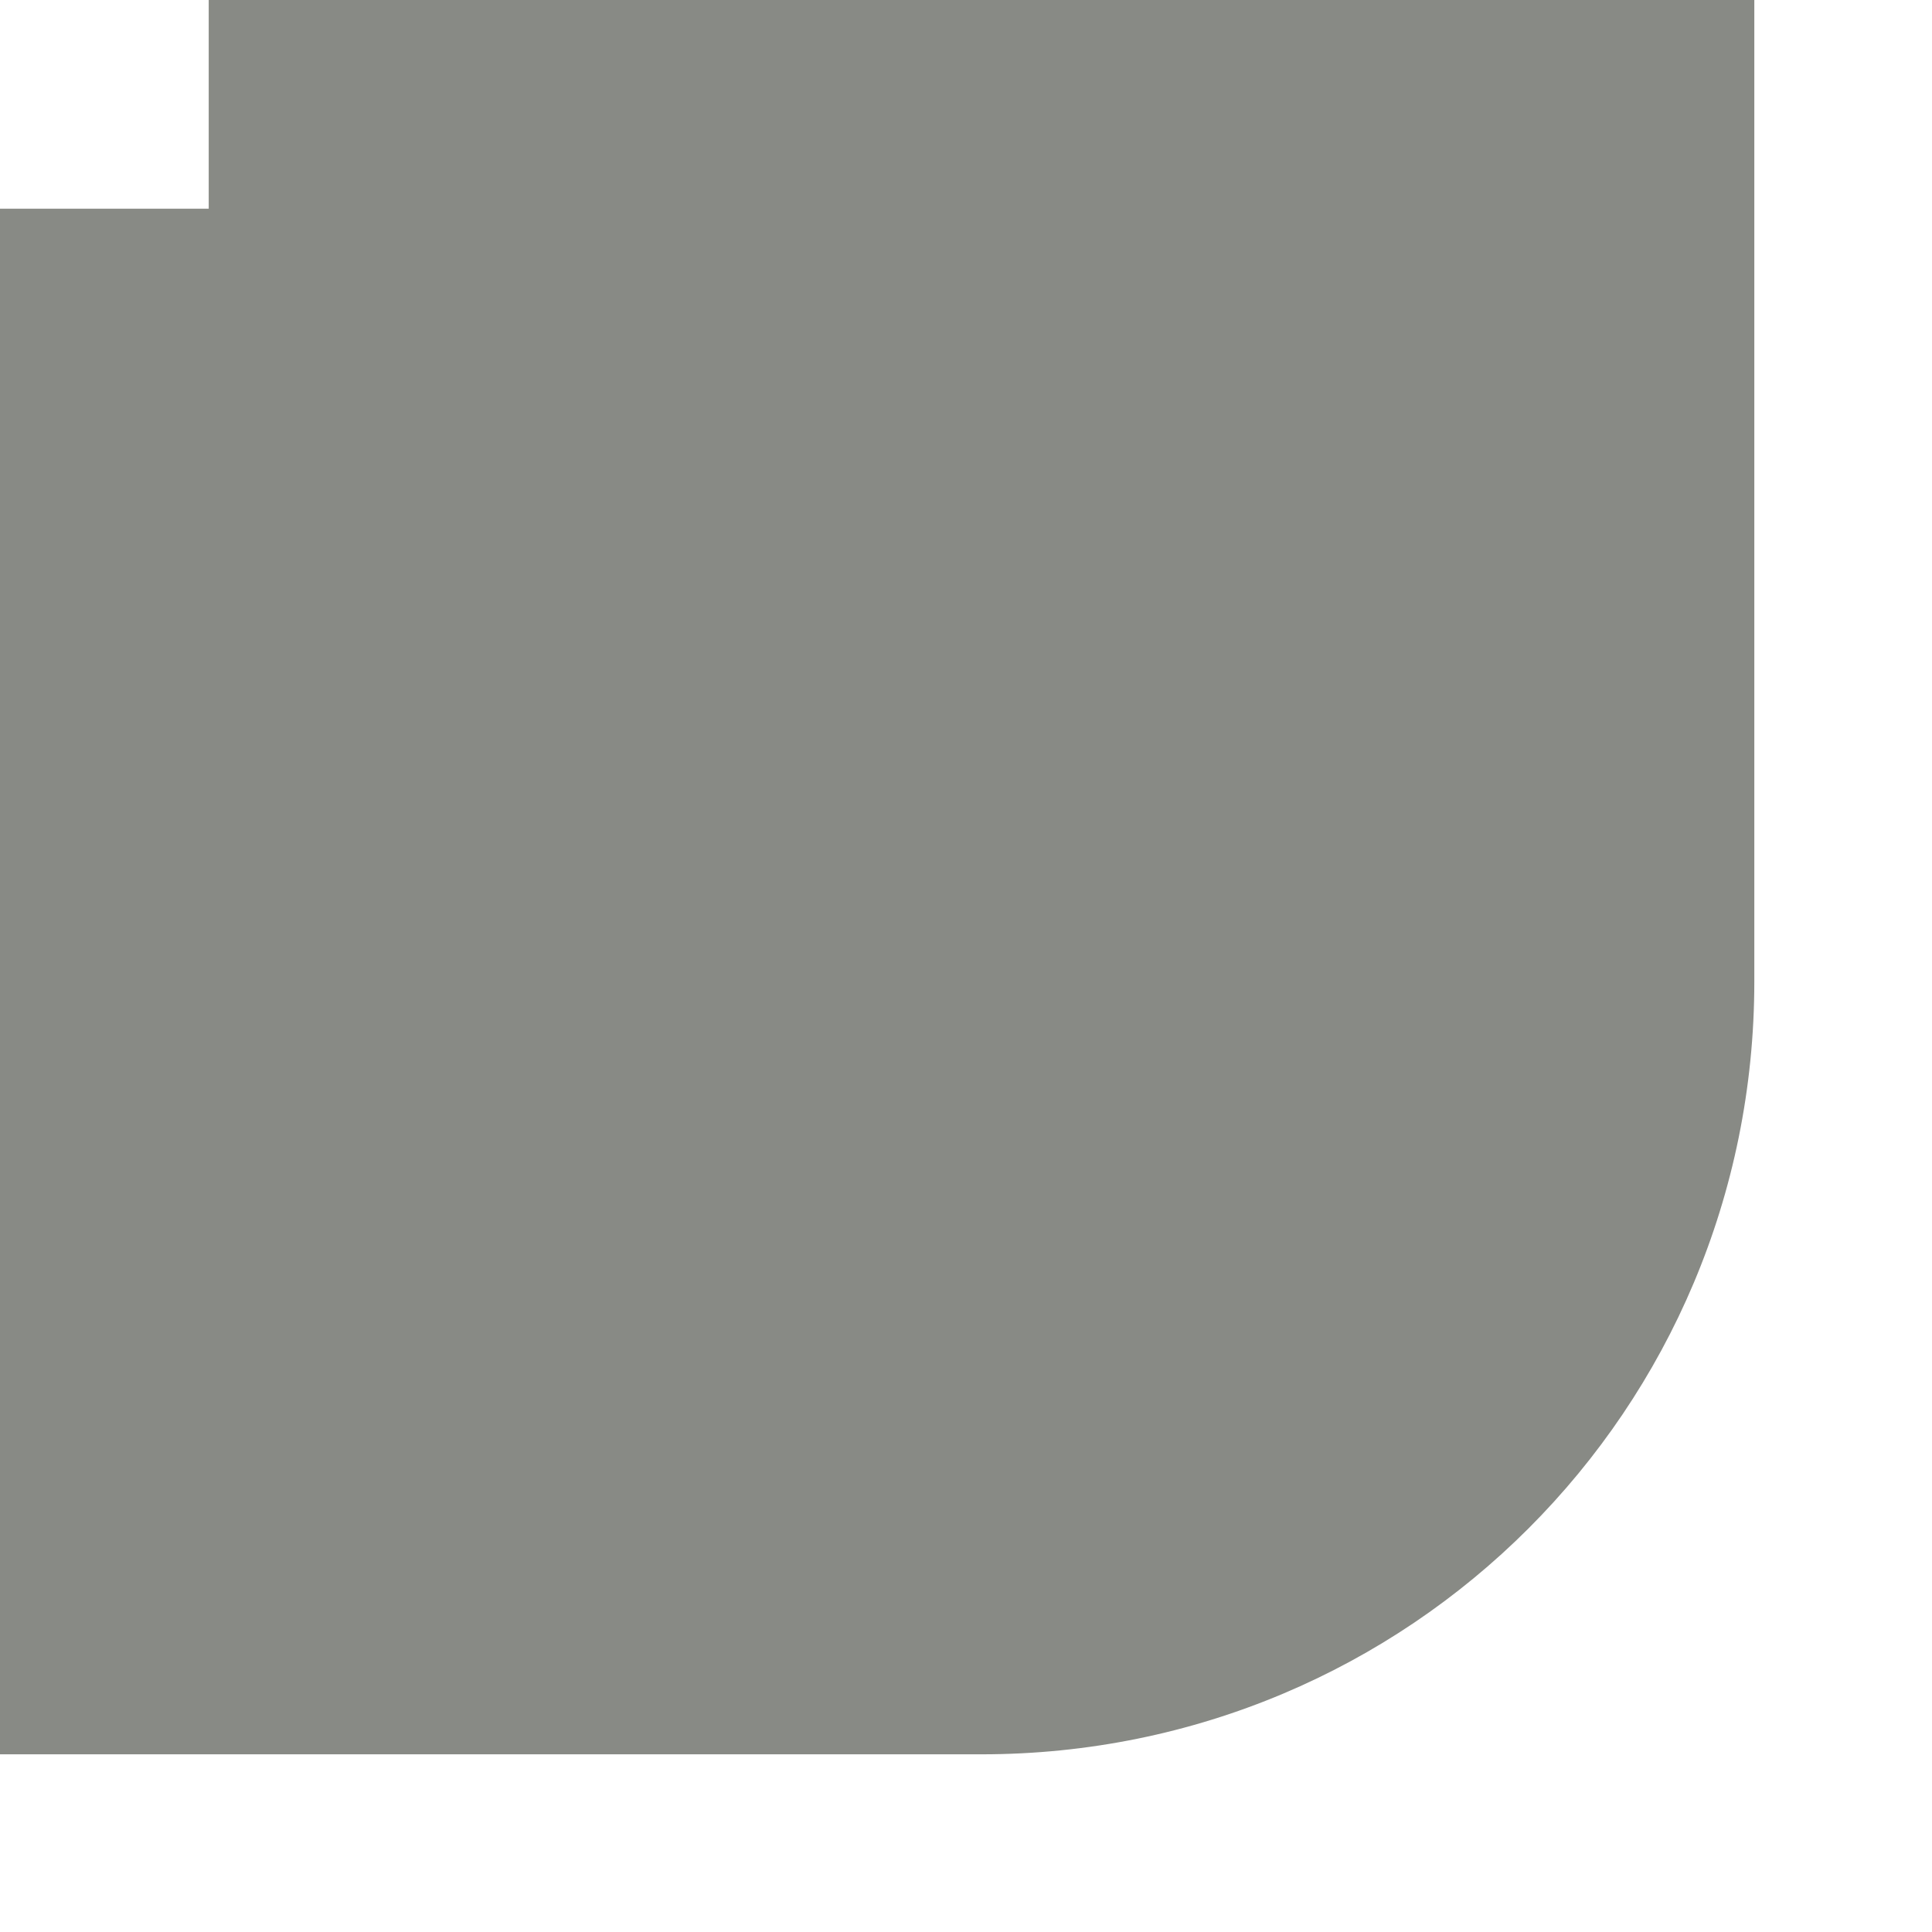
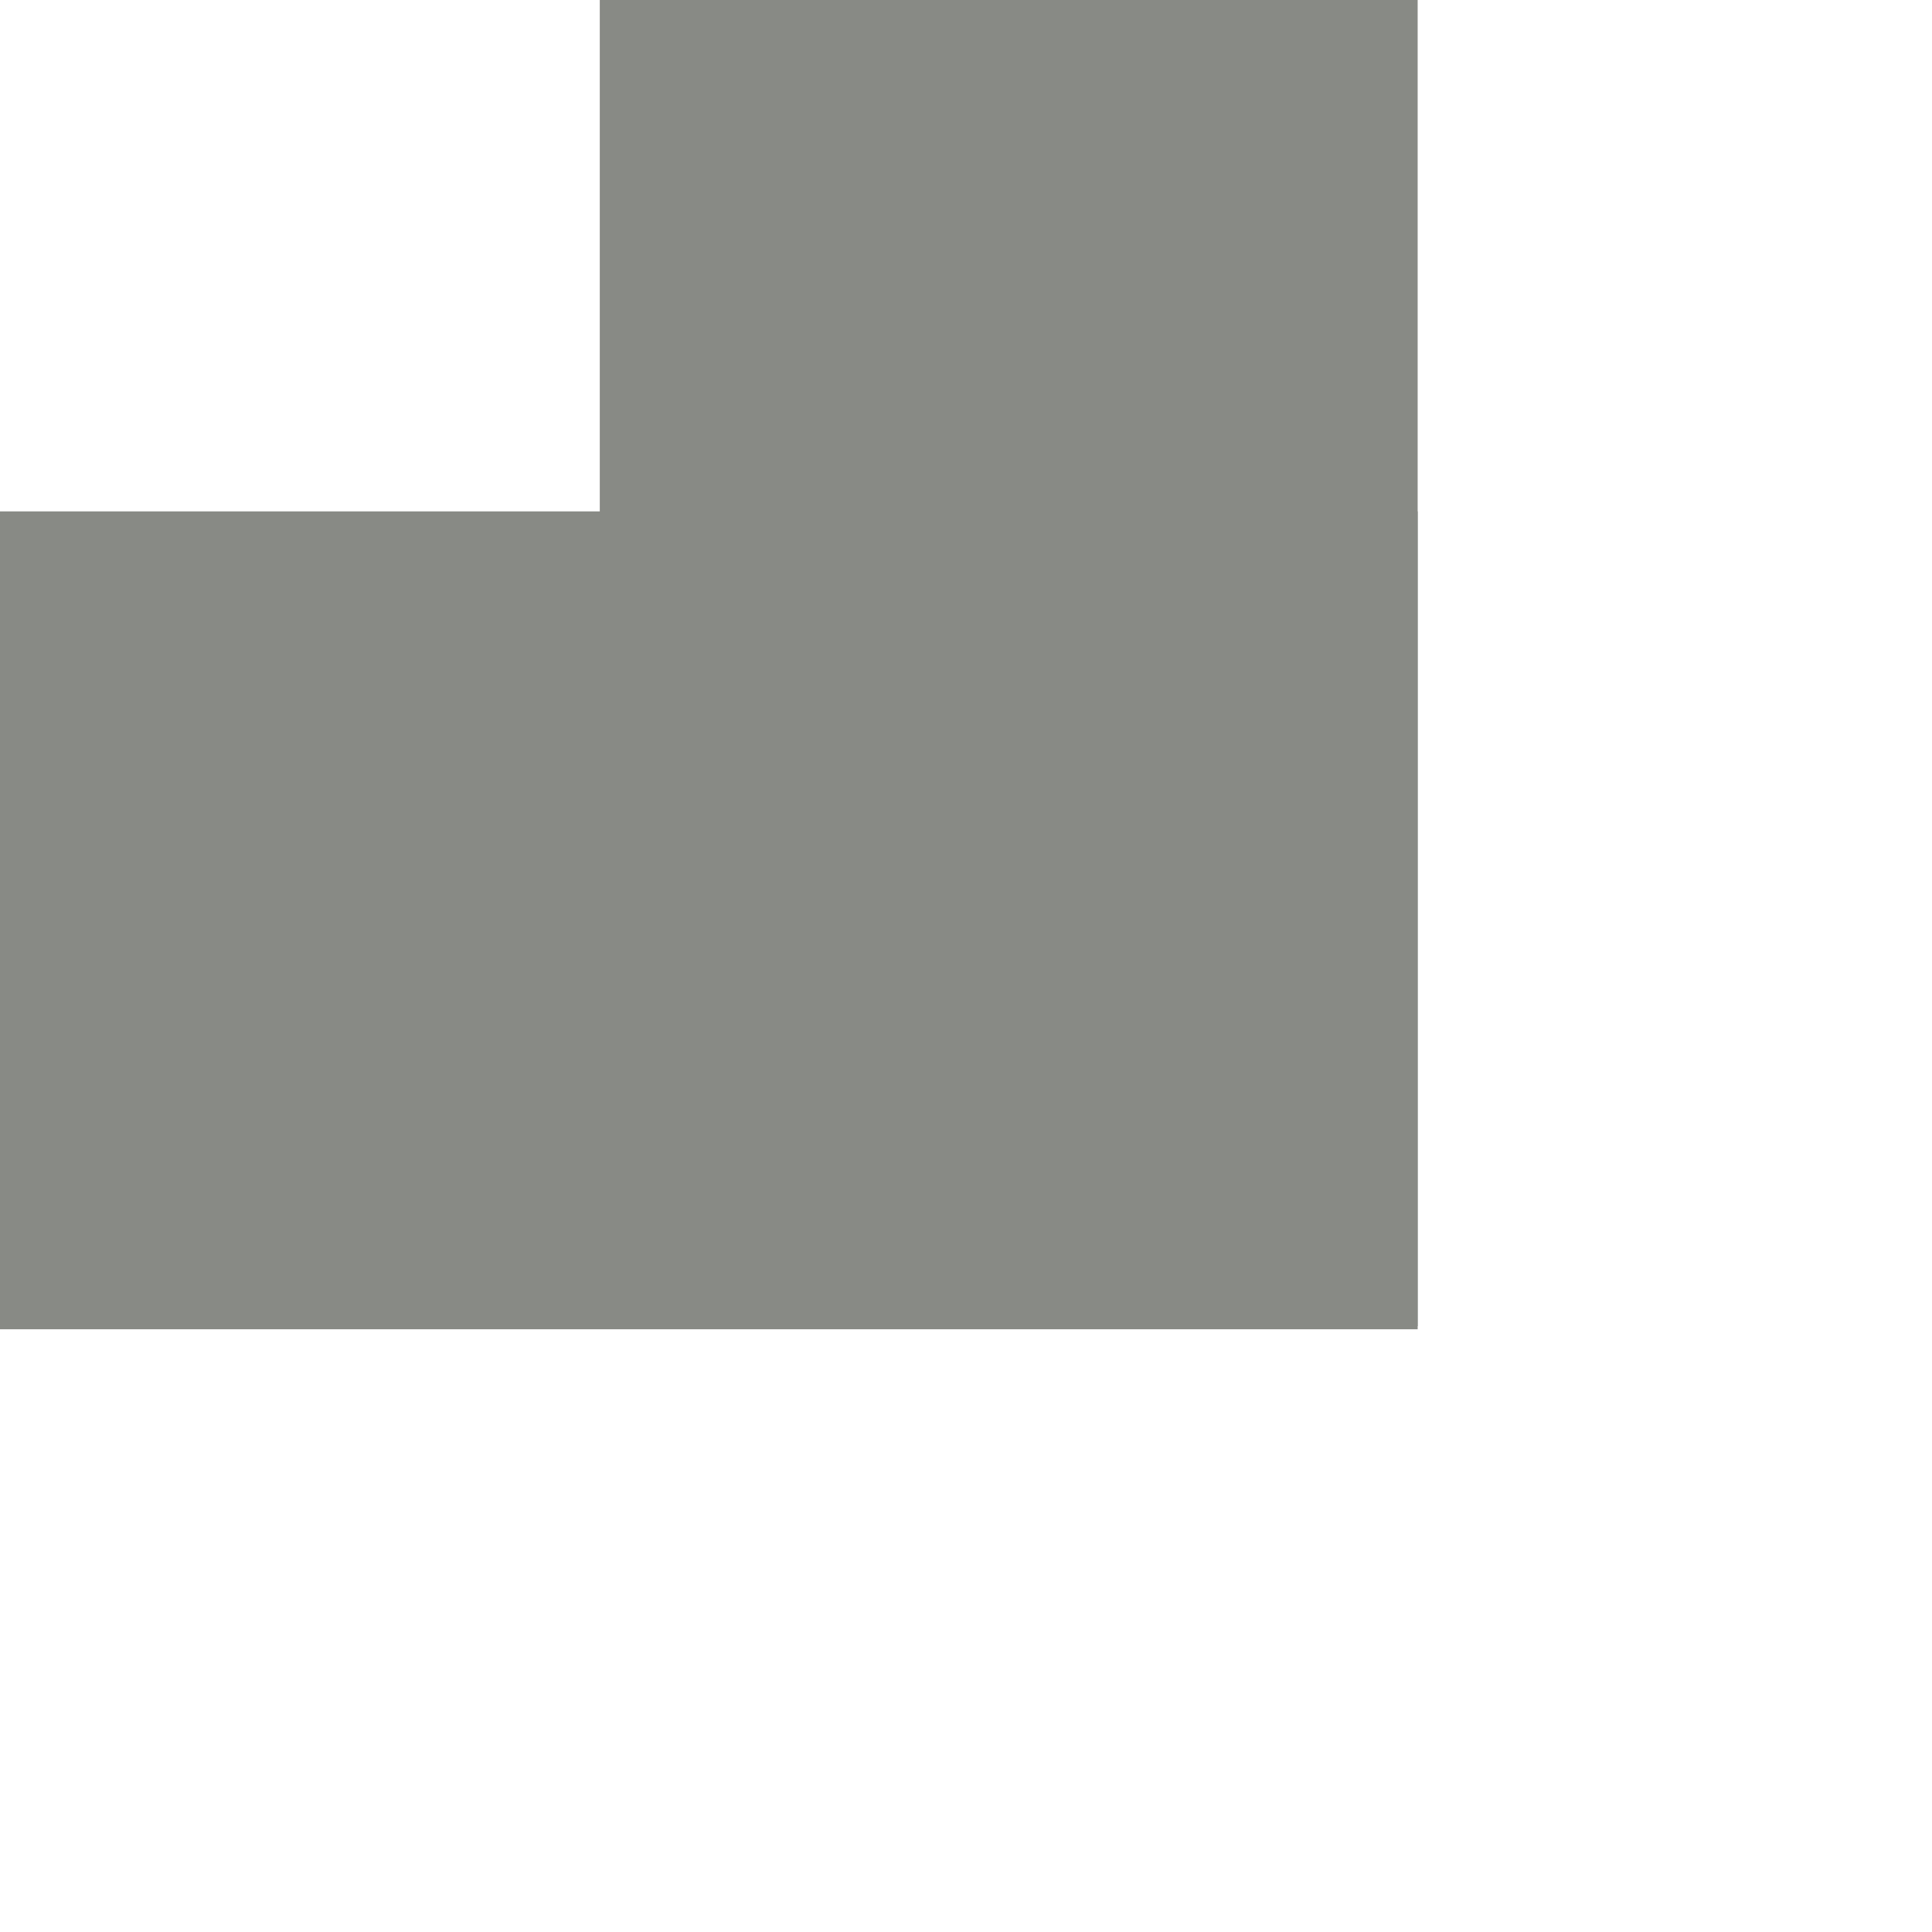
- <svg xmlns="http://www.w3.org/2000/svg" version="1.1" height="177.165px" width="177.165px" id="svg1">
+ <svg xmlns="http://www.w3.org/2000/svg" id="svg1" width="177.165px" height="177.165px" version="1.1">
  <defs id="defs3">
    <defs id="defs828">
      <defs id="defs829" />
      <defs id="defs837" />
    </defs>
  </defs>
-   <g style="fill:#888a85;fill-opacity:1" transform="translate(-354.3307,1.525879e-5)" id="g8273">
-     <g style="fill:#888a85;fill-opacity:1" id="g8257">
-       <path id="rect2083" d="M -87.16,-512.357 C -126.42,-512.357 -158.026,-480.751 -158.026,-441.491 C -158.026,-264.326 -158.026,-87.16 -158.026,90.005 C -158.026,129.265 -126.42,160.871 -87.16,160.871 C 90.005,160.871 267.171,160.871 444.336,160.871 C 483.596,160.871 515.202,129.265 515.202,90.005 C 515.202,-87.16 515.202,-264.326 515.202,-441.491 C 515.202,-480.751 483.596,-512.357 444.336,-512.357 C 267.171,-512.357 90.005,-512.357 -87.16,-512.357 z M -16.294,-370.625 C 54.572,-370.625 125.438,-370.625 196.304,-370.625 C 196.304,-299.759 196.304,-228.893 196.304,-158.026 C 125.438,-158.026 54.572,-158.026 -16.294,-158.026 C -16.294,-228.893 -16.294,-299.759 -16.294,-370.625 z M 338.037,-370.625 C 349.848,-370.625 361.659,-370.625 373.47,-370.625 C 373.47,-299.759 373.47,-228.893 373.47,-158.026 C 361.659,-158.026 349.848,-158.026 338.037,-158.026 C 338.037,-228.893 338.037,-299.759 338.037,-370.625 z M -16.294,-16.294 C 54.572,-16.294 125.438,-16.294 196.304,-16.294 C 196.304,-4.483 196.304,7.328 196.304,19.139 C 125.438,19.139 54.572,19.139 -16.294,19.139 C -16.294,7.328 -16.294,-4.483 -16.294,-16.294 z M 338.037,-16.294 C 349.848,-16.294 361.659,-16.294 373.47,-16.294 C 373.47,-4.483 373.47,7.328 373.47,19.139 C 361.659,19.139 349.848,19.139 338.037,19.139 C 338.037,7.328 338.037,-4.483 338.037,-16.294 z " style="fill:#888a85;fill-opacity:1;stroke:none;stroke-width:6.25;stroke-linecap:round;stroke-linejoin:round;stroke-miterlimit:4;stroke-dasharray:none;stroke-opacity:1" />
-       <path id="rect2055" d="M -88.583,-496.063 C -118.028,-496.063 -141.732,-472.358 -141.732,-442.913 L -141.732,88.583 C -141.732,118.028 -118.028,141.732 -88.583,141.732 L 442.913,141.732 C 472.358,141.732 496.063,118.028 496.063,88.583 L 496.063,-442.913 C 496.063,-472.358 472.358,-496.063 442.913,-496.063 L -88.583,-496.063 z M -35.433,-389.764 L 212.598,-389.764 L 212.598,-141.732 L -35.433,-141.732 L -35.433,-389.764 z M 318.898,-389.764 L 389.764,-389.764 L 389.764,-141.732 L 318.898,-141.732 L 318.898,-389.764 z M -35.433,-35.433 L 212.598,-35.433 L 212.598,35.433 L -35.433,35.433 L -35.433,-35.433 z M 318.898,-35.433 L 389.764,-35.433 L 389.764,35.433 L 318.898,35.433 L 318.898,-35.433 z " style="fill:#888a85;fill-opacity:1;stroke:none;stroke-width:6.25;stroke-linecap:round;stroke-linejoin:round;stroke-miterlimit:4;stroke-dasharray:none;stroke-opacity:1" />
-       <path id="rect2069" d="M -88.583,-478.346 C -108.213,-478.346 -124.016,-462.543 -124.016,-442.913 L -124.016,88.583 C -124.016,108.213 -108.213,124.016 -88.583,124.016 L 442.913,124.016 C 462.543,124.016 478.346,108.213 478.346,88.583 L 478.346,-442.913 C 478.346,-462.543 462.543,-478.346 442.913,-478.346 L -88.583,-478.346 z M -53.15,-407.48 L 230.315,-407.48 L 230.315,-124.016 L -53.15,-124.016 L -53.15,-407.48 z M 301.181,-407.48 L 407.48,-407.48 L 407.48,-124.016 L 301.181,-124.016 L 301.181,-407.48 z M -53.15,-53.15 L 230.315,-53.15 L 230.315,53.15 L -53.15,53.15 L -53.15,-53.15 z M 301.181,-53.15 L 407.48,-53.15 L 407.48,53.15 L 301.181,53.15 L 301.181,-53.15 z " style="fill:#888a85;fill-opacity:1;stroke:none;stroke-width:6.25;stroke-linecap:round;stroke-linejoin:round;stroke-miterlimit:4;stroke-dasharray:none;stroke-opacity:1" />
-       <path id="rect5074" d="M -77.967,-467.731 C -97.57,-467.731 -113.4,-451.901 -113.4,-432.298 L -113.4,63.765 C -113.4,78.336 -103.227,88.225 -90.701,93.662 C -93.663,90.523 -95.683,86.159 -95.683,81.482 L -95.683,-432.298 C -95.683,-442.018 -87.687,-450.014 -77.967,-450.014 L 435.813,-450.014 C 440.49,-450.014 444.854,-447.994 447.993,-445.031 C 442.556,-457.558 432.667,-467.731 418.096,-467.731 L -77.967,-467.731 z " style="fill:#888a85;fill-opacity:1;stroke:none;stroke-width:6.25;stroke-linecap:round;stroke-linejoin:round;stroke-miterlimit:4;stroke-dasharray:none;stroke-opacity:1" />
-       <path id="rect5084" d="M 235.948,-409.045 C 238.949,-405.865 240.931,-401.602 240.931,-396.865 L 240.931,-131.117 C 240.931,-121.27 233.061,-113.4 223.214,-113.4 L -42.534,-113.4 C -47.272,-113.4 -51.534,-115.382 -54.714,-118.383 C -49.277,-105.856 -39.388,-95.683 -24.817,-95.683 L 223.214,-95.683 C 242.817,-95.683 258.647,-111.513 258.647,-131.117 L 258.647,-379.148 C 258.647,-393.719 248.475,-403.608 235.948,-409.045 z " style="fill:#888a85;fill-opacity:1;stroke:none;stroke-width:6.25;stroke-linecap:round;stroke-linejoin:round;stroke-miterlimit:4;stroke-dasharray:none;stroke-opacity:1" />
-       <path id="rect5815" d="M 413.113,-409.045 C 416.114,-405.865 418.096,-401.602 418.096,-396.865 L 418.096,-131.117 C 418.096,-121.27 410.226,-113.4 400.38,-113.4 L 311.797,-113.4 C 307.059,-113.4 302.796,-115.382 299.617,-118.383 C 305.049,-105.867 314.955,-95.683 329.513,-95.683 L 400.38,-95.683 C 419.965,-95.683 435.813,-111.531 435.813,-131.117 L 435.813,-379.148 C 435.813,-393.706 425.629,-403.613 413.113,-409.045 z " style="fill:#888a85;fill-opacity:1;stroke:none;stroke-width:6.25;stroke-linecap:round;stroke-linejoin:round;stroke-miterlimit:4;stroke-dasharray:none;stroke-opacity:1" />
-       <path id="rect5817" d="M 413.113,-54.714 C 416.114,-51.534 418.096,-47.272 418.096,-42.534 L 418.096,46.049 C 418.096,55.895 410.226,63.765 400.38,63.765 L 311.797,63.765 C 307.059,63.765 302.796,61.784 299.617,58.783 C 305.08,71.37 314.872,81.482 329.513,81.482 L 400.38,81.482 C 420.077,81.482 435.813,65.747 435.813,46.049 L 435.813,-24.817 C 435.813,-39.459 425.701,-49.251 413.113,-54.714 z " style="fill:#888a85;fill-opacity:1;stroke:none;stroke-width:6.25;stroke-linecap:round;stroke-linejoin:round;stroke-miterlimit:4;stroke-dasharray:none;stroke-opacity:1" />
-       <path id="rect5819" d="M 235.948,-54.714 C 238.949,-51.534 240.931,-47.272 240.931,-42.534 C 240.931,-13.006 240.931,16.521 240.931,46.049 C 240.931,55.895 233.061,63.765 223.214,63.765 C 134.631,63.765 46.049,63.765 -42.534,63.765 C -47.272,63.765 -51.534,61.784 -54.714,58.783 C -49.251,71.37 -39.459,81.482 -24.817,81.482 C 57.86,81.482 140.537,81.482 223.214,81.482 C 242.912,81.482 258.647,65.747 258.647,46.049 C 258.647,22.427 258.647,-1.195 258.647,-24.817 C 258.647,-39.459 248.535,-49.251 235.948,-54.714 z " style="fill:#888a85;fill-opacity:1;stroke:none;stroke-width:6.25;stroke-linecap:round;stroke-linejoin:round;stroke-miterlimit:4;stroke-dasharray:none;stroke-opacity:1" />
-       <path id="path6556" d="M 439.592,-478.346 C 451.31,-478.346 460.63,-469.026 460.63,-457.308 C 460.63,-276.452 460.63,-95.595 460.63,85.261 C 460.63,96.979 451.31,106.299 439.592,106.299 C 258.735,106.299 77.879,106.299 -102.977,106.299 C -114.696,106.299 -124.016,96.979 -124.016,85.261 C -124.016,86.368 -124.016,87.475 -124.016,88.583 C -124.016,108.213 -108.213,124.016 -88.583,124.016 C 88.583,124.016 265.748,124.016 442.913,124.016 C 462.543,124.016 478.346,108.213 478.346,88.583 C 478.346,-88.583 478.346,-265.748 478.346,-442.913 C 478.346,-462.543 462.543,-478.346 442.913,-478.346 C 441.806,-478.346 440.699,-478.346 439.592,-478.346 z " style="fill:#888a85;fill-opacity:1;stroke:none;stroke-width:6.25;stroke-linecap:round;stroke-linejoin:round;stroke-miterlimit:4;stroke-dasharray:none;stroke-opacity:1" />
-       <path id="rect7287" d="M -49.828,-70.866 C -61.546,-70.866 -70.866,-61.546 -70.866,-49.828 L -70.866,32.111 C -70.866,42.561 -63.084,50.296 -53.15,52.042 L -53.15,-53.15 L 229.208,-53.15 C 227.461,-63.084 219.726,-70.866 209.277,-70.866 L -49.828,-70.866 z " style="fill:#888a85;fill-opacity:1;stroke:none;stroke-width:6.25;stroke-linecap:round;stroke-linejoin:round;stroke-miterlimit:4;stroke-dasharray:none;stroke-opacity:1" />
-       <path id="rect7289" d="M -49.828,-425.197 C -61.546,-425.197 -70.866,-415.877 -70.866,-404.158 L -70.866,-145.054 C -70.866,-134.604 -63.084,-126.869 -53.15,-125.123 L -53.15,-407.48 L 229.208,-407.48 C 227.461,-417.414 219.726,-425.197 209.277,-425.197 L -49.828,-425.197 z " style="fill:#888a85;fill-opacity:1;stroke:none;stroke-width:6.25;stroke-linecap:round;stroke-linejoin:round;stroke-miterlimit:4;stroke-dasharray:none;stroke-opacity:1" />
-       <path id="rect7291" d="M 304.503,-425.197 C 292.785,-425.197 283.465,-415.877 283.465,-404.158 L 283.465,-145.054 C 283.465,-134.604 291.247,-126.869 301.181,-125.123 L 301.181,-407.48 L 406.373,-407.48 C 404.627,-417.414 396.892,-425.197 386.442,-425.197 L 304.503,-425.197 z " style="fill:#888a85;fill-opacity:1;stroke:none;stroke-width:6.25;stroke-linecap:round;stroke-linejoin:round;stroke-miterlimit:4;stroke-dasharray:none;stroke-opacity:1" />
-       <path id="rect7293" d="M 304.503,-70.866 C 292.785,-70.866 283.465,-61.546 283.465,-49.828 L 283.465,32.111 C 283.465,42.561 291.247,50.296 301.181,52.042 L 301.181,-53.15 L 406.373,-53.15 C 404.627,-63.084 396.892,-70.866 386.442,-70.866 L 304.503,-70.866 z " style="fill:#888a85;fill-opacity:1;stroke:none;stroke-width:6.25;stroke-linecap:round;stroke-linejoin:round;stroke-miterlimit:4;stroke-dasharray:none;stroke-opacity:1" />
-     </g>
-   </g>
+   <rect transform="matrix(0,1,-1,0,0,0)" style="color:#000000;clip-rule:nonzero;display:inline;overflow:visible;visibility:visible;opacity:1;isolation:auto;mix-blend-mode:normal;color-interpolation:sRGB;color-interpolation-filters:linearRGB;solid-color:#000000;solid-opacity:1;fill:#888a85;fill-opacity:1;fill-rule:nonzero;stroke:#888a85;stroke-width:17.759;stroke-linecap:round;stroke-linejoin:miter;stroke-miterlimit:4;stroke-dasharray:none;stroke-dashoffset:0;stroke-opacity:1;marker:none;color-rendering:auto;image-rendering:auto;shape-rendering:auto;text-rendering:auto;enable-background:accumulate" id="rect6160" width="57.241" height="132.241" x="55.775" y="-121.12" />
+   <rect y="-112.732" x="-121.12" height="132.241" width="57.241" id="rect6179" style="color:#000000;clip-rule:nonzero;display:inline;overflow:visible;visibility:visible;opacity:1;isolation:auto;mix-blend-mode:normal;color-interpolation:sRGB;color-interpolation-filters:linearRGB;solid-color:#000000;solid-opacity:1;fill:#888a85;fill-opacity:1;fill-rule:nonzero;stroke:#888a85;stroke-width:17.759;stroke-linecap:round;stroke-linejoin:miter;stroke-miterlimit:4;stroke-dasharray:none;stroke-dashoffset:0;stroke-opacity:1;marker:none;color-rendering:auto;image-rendering:auto;shape-rendering:auto;text-rendering:auto;enable-background:accumulate" transform="scale(-1,-1)" />
</svg>
